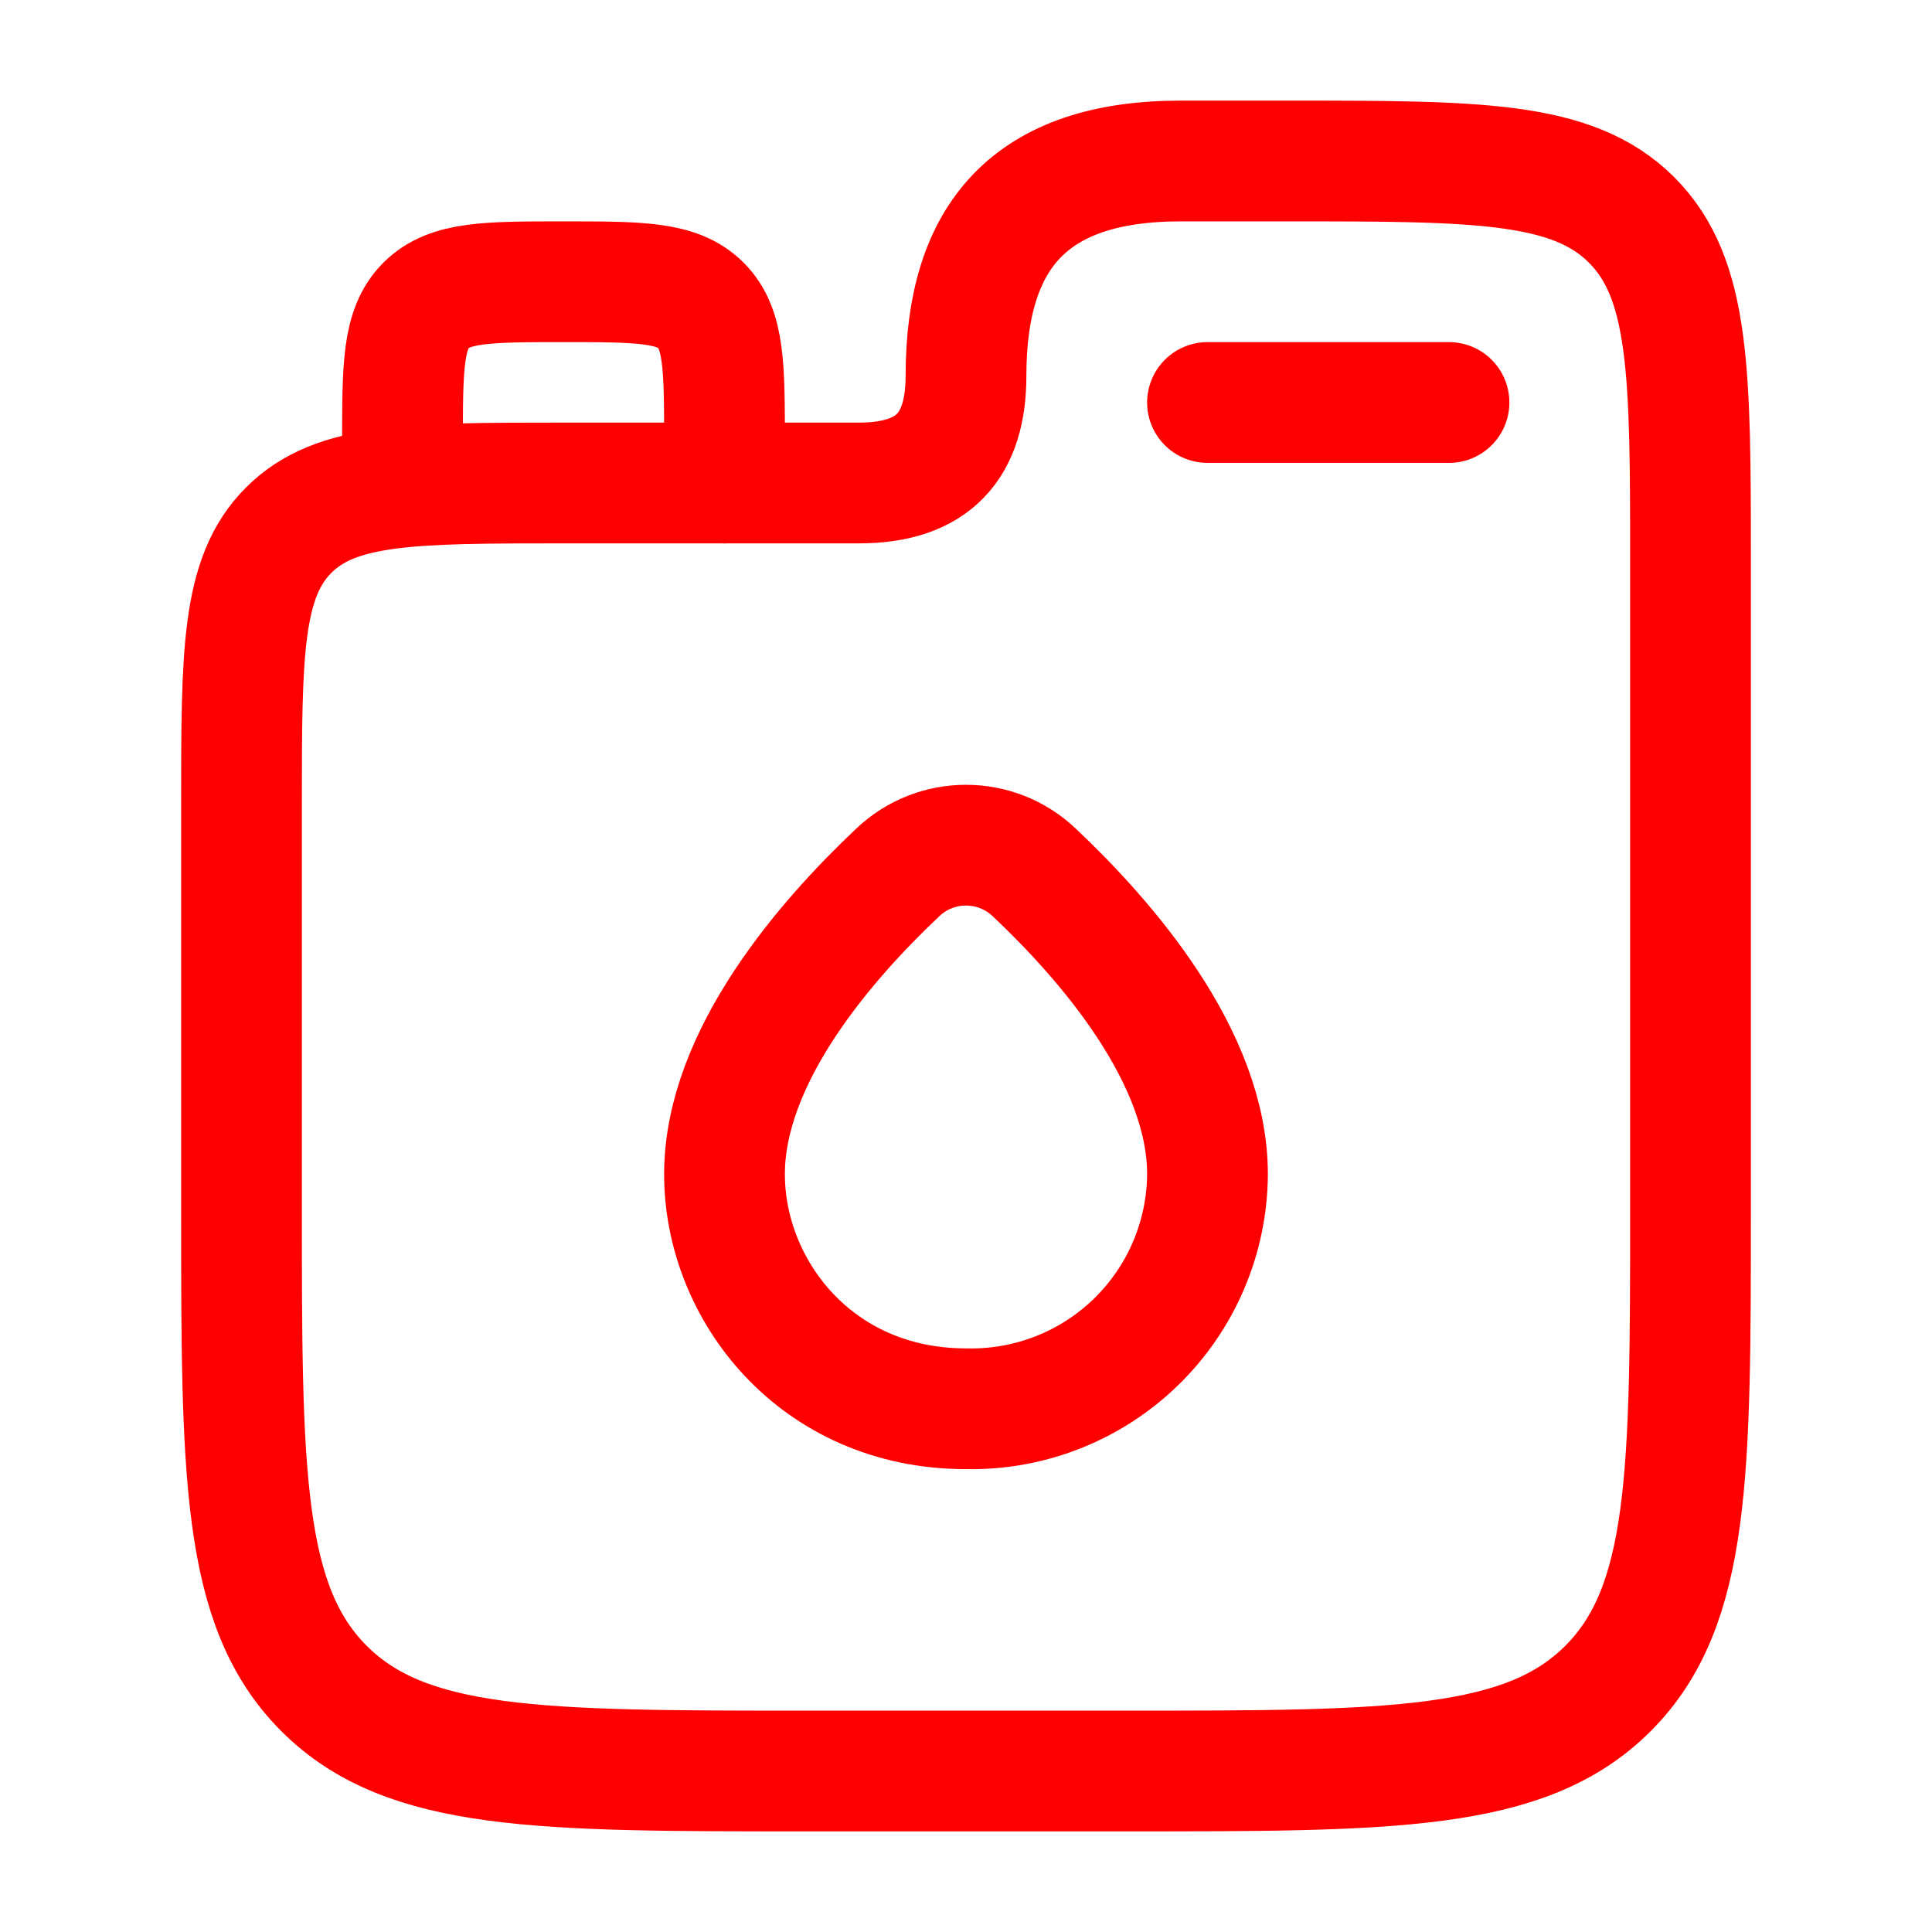
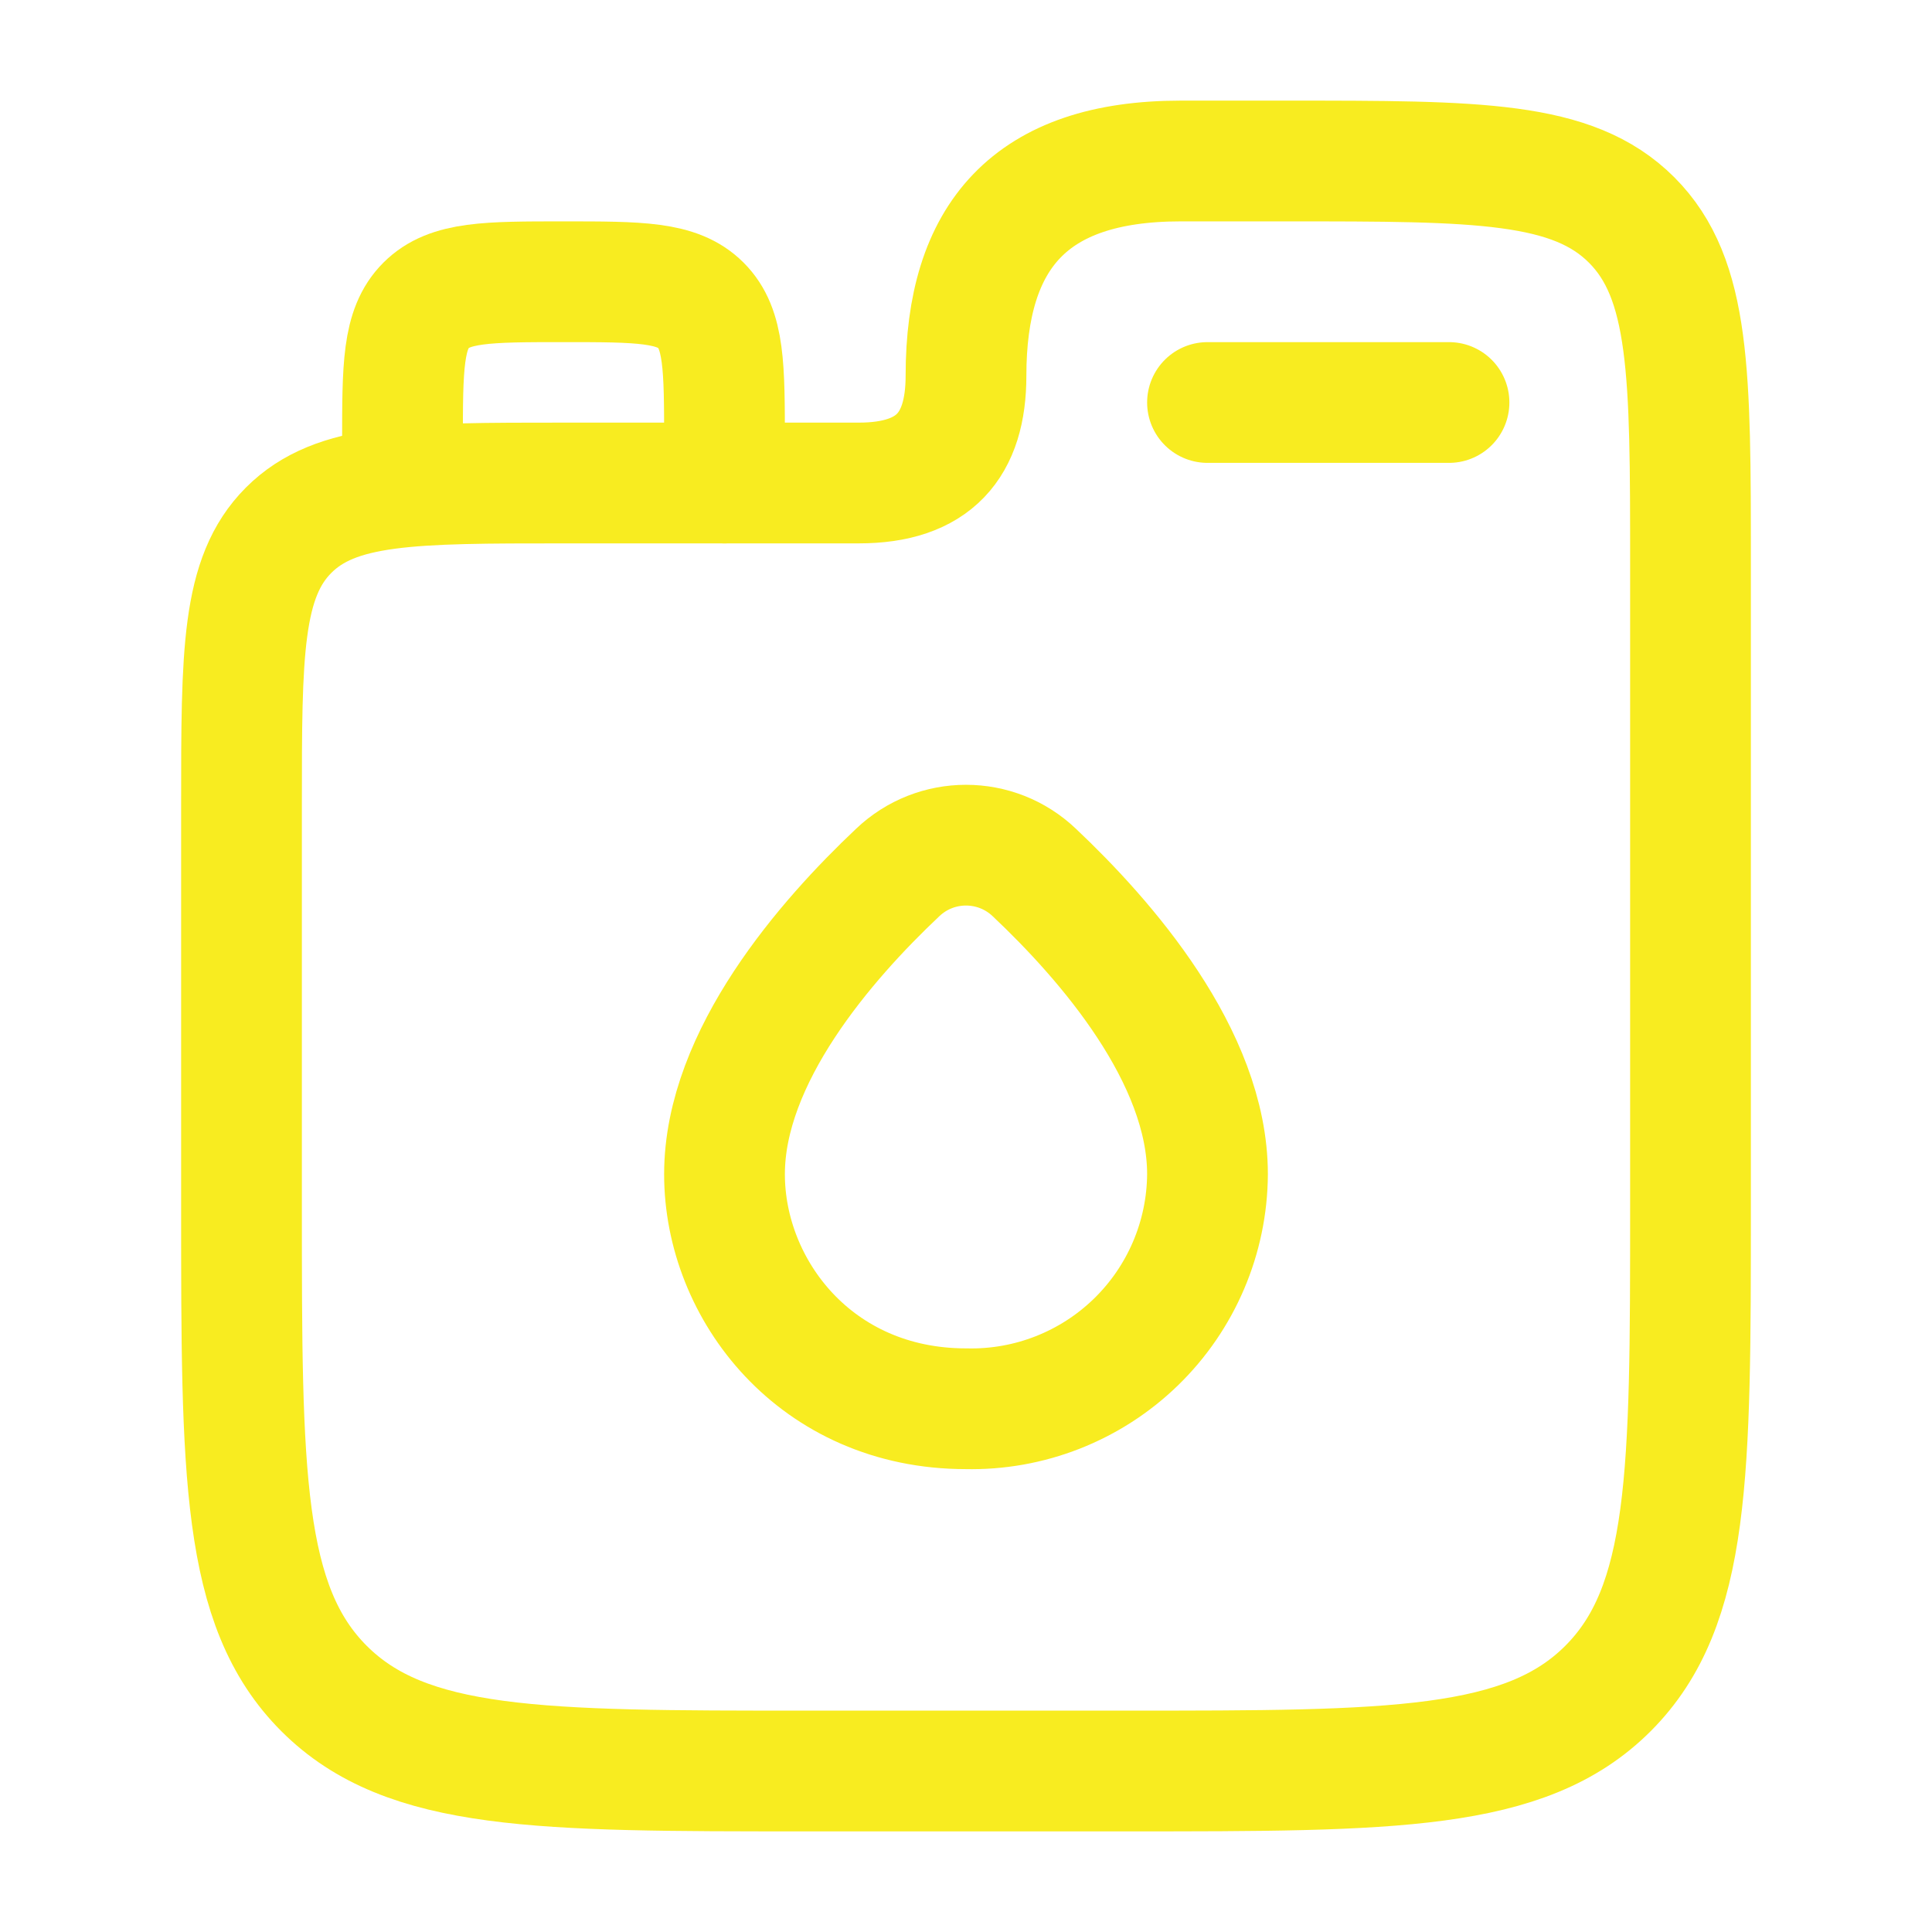
<svg xmlns="http://www.w3.org/2000/svg" width="24" height="24" viewBox="0 0 24 24">
-   <g fill="none" stroke="rgb(255, 0, 0)" stroke-linecap="round" stroke-linejoin="round" stroke-width="1.5" color="currentColor">
+   <g fill="none" stroke="#F8EC20" stroke-linecap="round" stroke-linejoin="round" stroke-width="1.5" color="currentColor">
    <path d="M5 6v-.5c0-.943 0-1.414.293-1.707S6.057 3.5 7 3.5s1.414 0 1.707.293S9 4.557 9 5.5V6m6-1h3" />
    <path d="M16 2h-1.333C12.793 2 12 2.934 12 4.667C12 5.533 11.603 6 10.667 6H7c-1.886 0-2.828 0-3.414.586S3 8.114 3 10v5c0 3.3 0 4.95 1.025 5.975S6.7 22 10 22h4c3.3 0 4.95 0 5.975-1.025S21 18.3 21 15V7c0-2.357 0-3.536-.732-4.268C19.535 2 18.357 2 16 2" />
    <path d="M9 14.587c0-1.464 1.264-2.911 2.15-3.747a1.23 1.23 0 0 1 1.7 0c.886.836 2.15 2.283 2.15 3.747a2.933 2.933 0 0 1-3 2.913c-1.864 0-3-1.477-3-2.913" />
  </g>
</svg>
